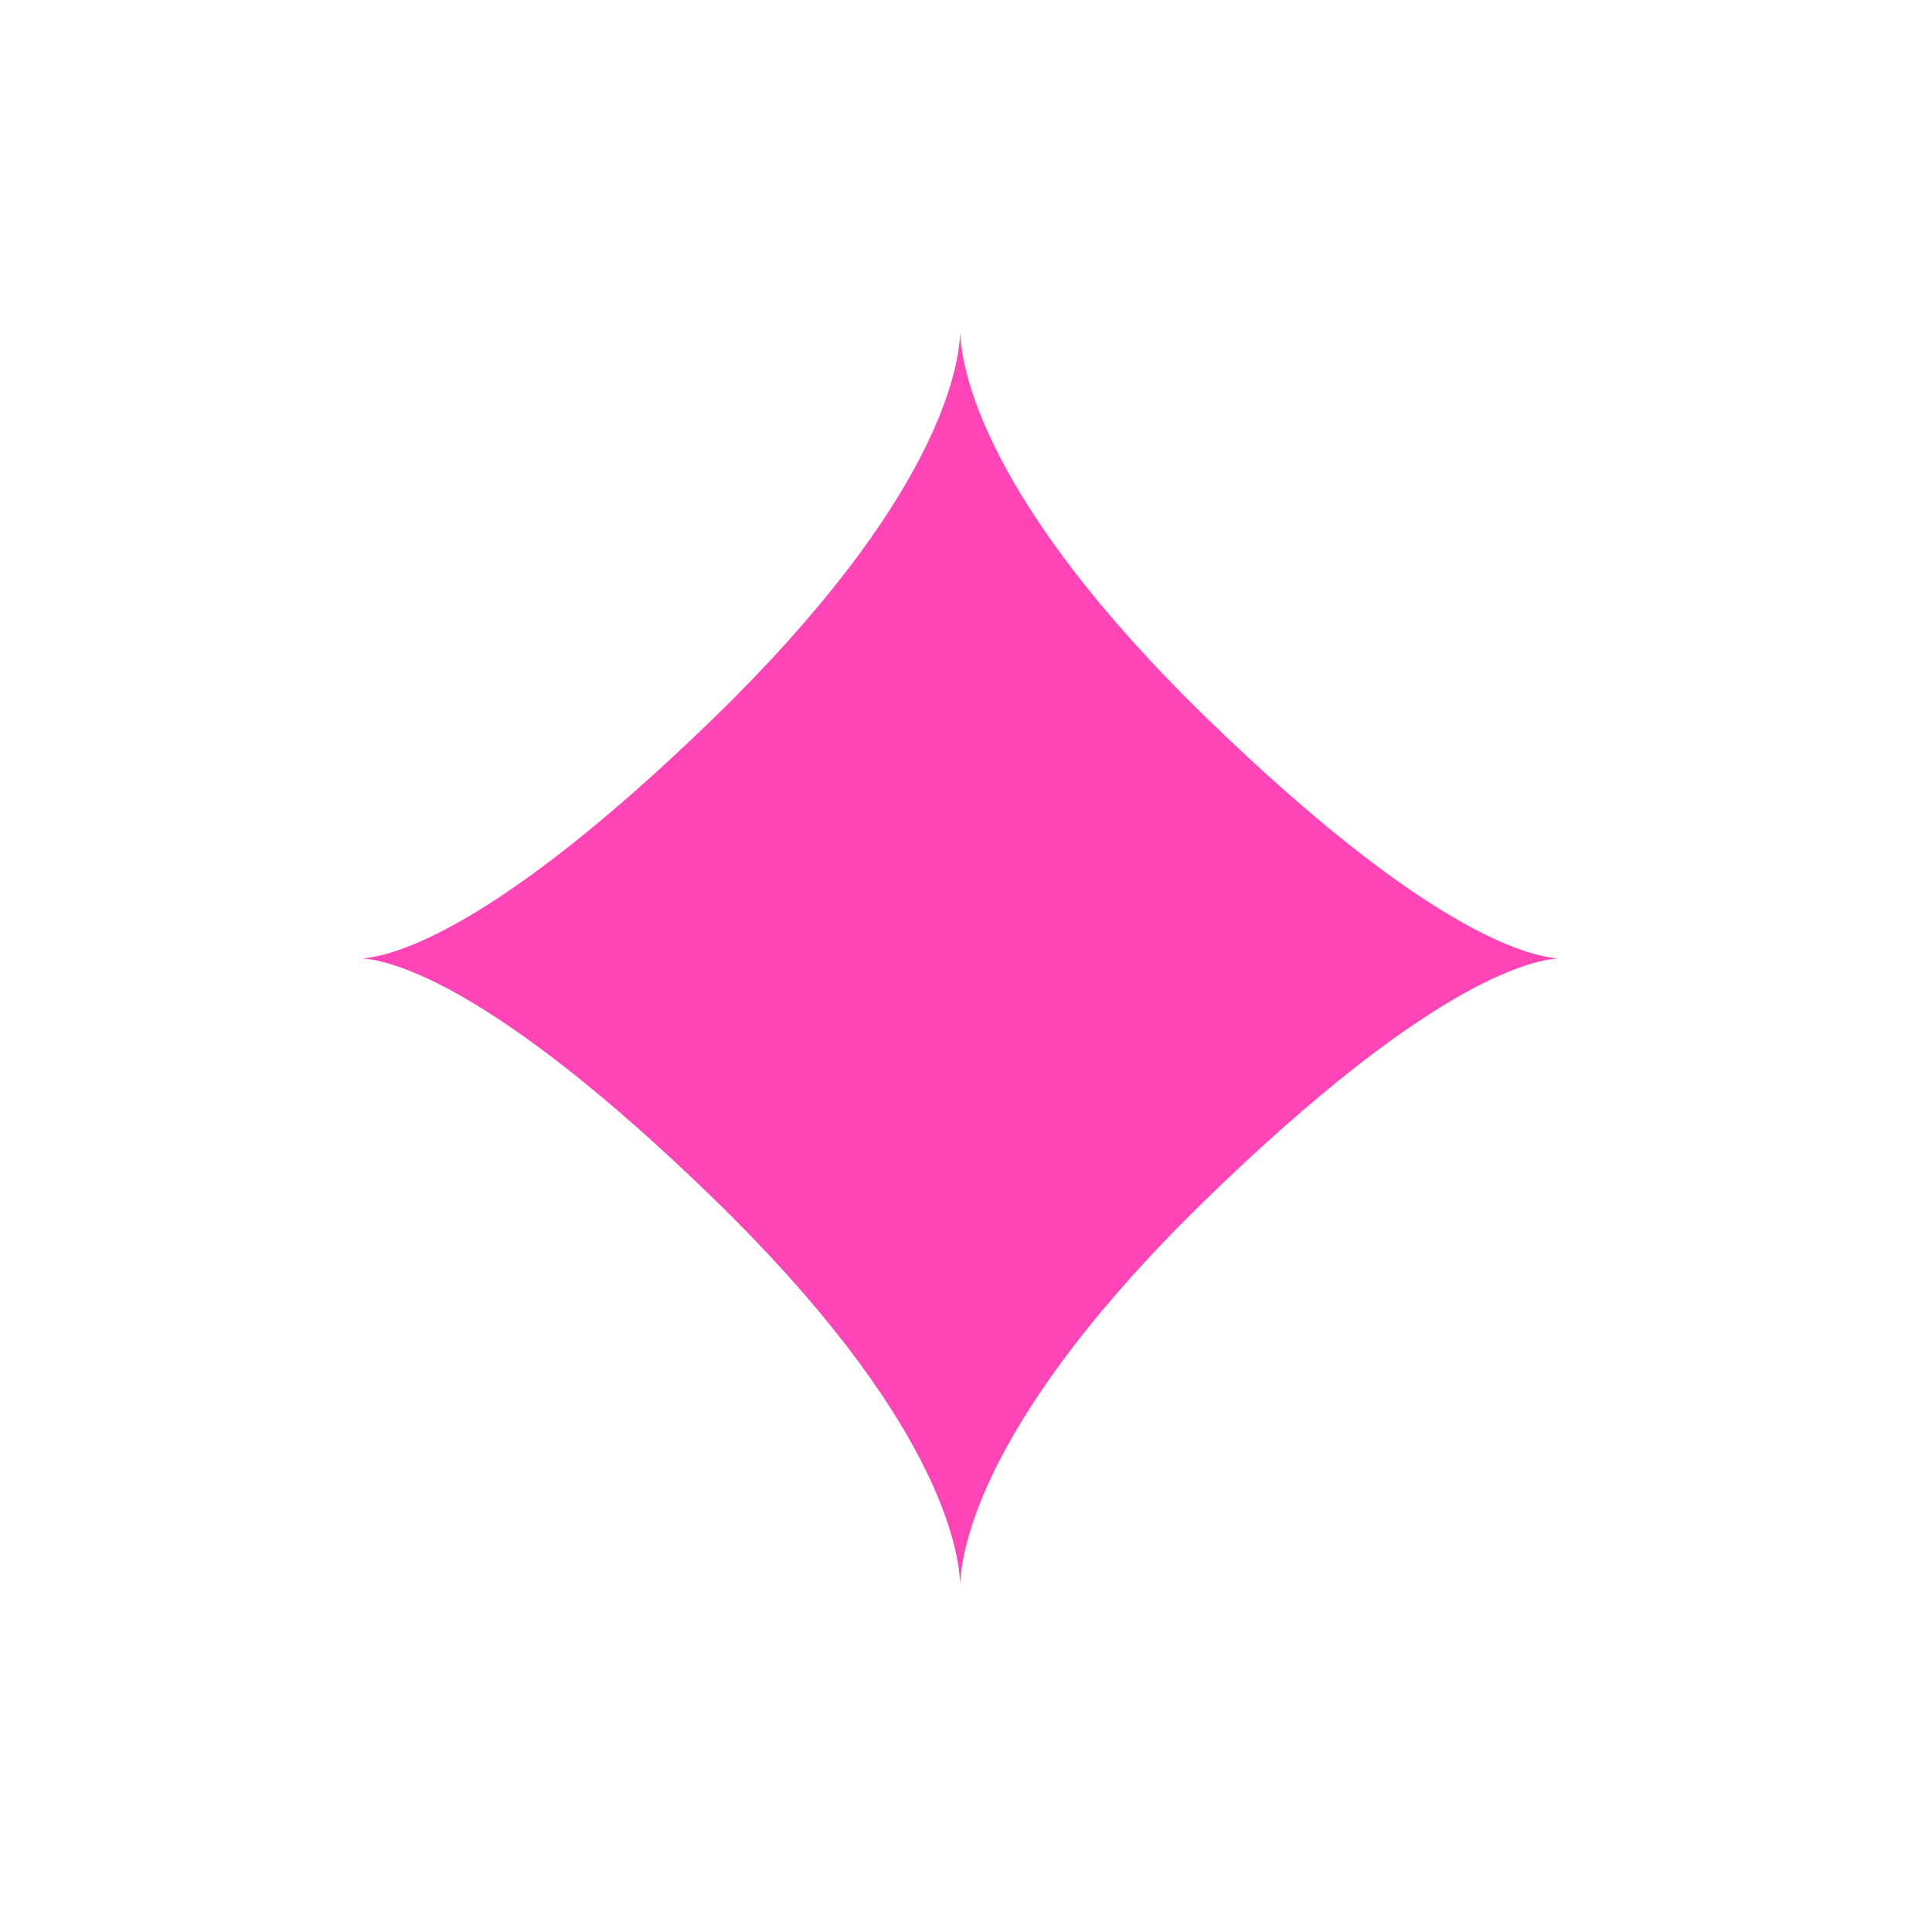
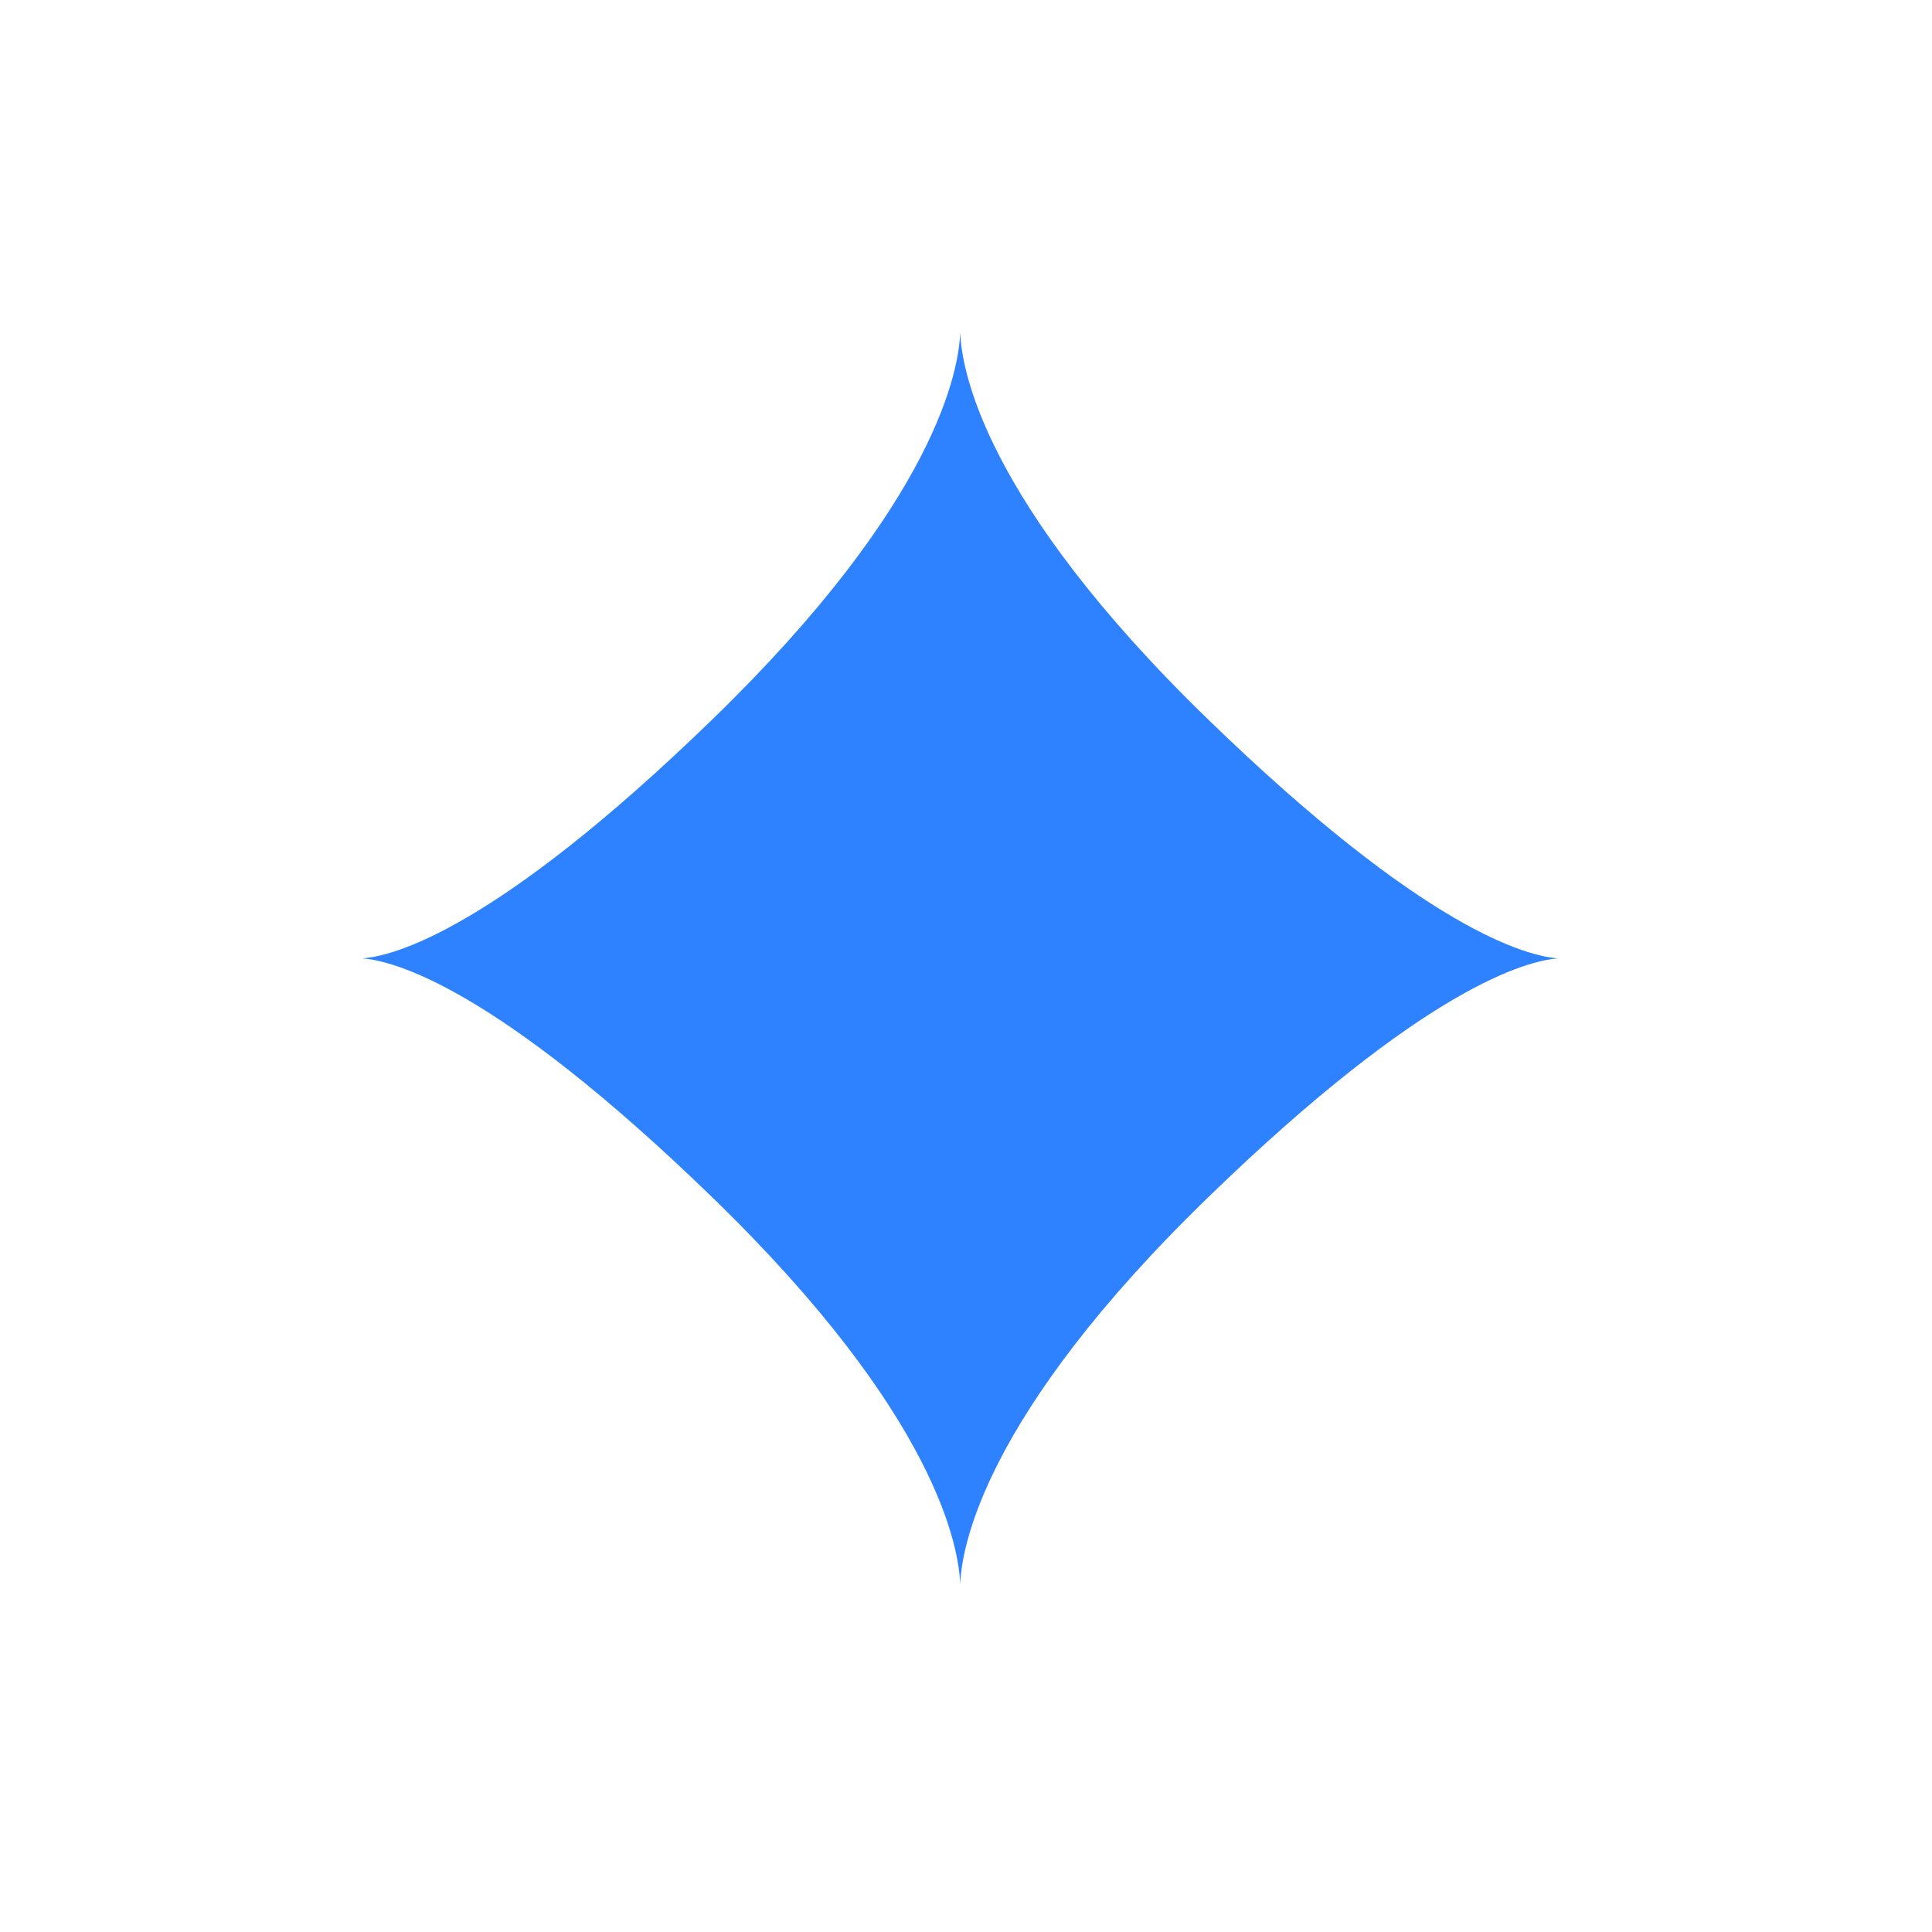
<svg xmlns="http://www.w3.org/2000/svg" width="64" height="64" fill="none">
-   <path d="M31.808 11c-.034 1.172-.72 5.566-8.216 12.837-7.212 6.997-10.58 7.838-11.592 7.911 1.012.074 4.38.915 11.592 7.912 7.495 7.271 8.182 11.665 8.216 12.836.035-1.171.722-5.565 8.216-12.836 7.213-6.997 10.58-7.838 11.593-7.912-1.012-.073-4.38-.914-11.593-7.912-7.494-7.27-8.18-11.664-8.216-12.836Z" fill="#FF44B7" />
+   <path d="M31.808 11c-.034 1.172-.72 5.566-8.216 12.837-7.212 6.997-10.58 7.838-11.592 7.911 1.012.074 4.38.915 11.592 7.912 7.495 7.271 8.182 11.665 8.216 12.836.035-1.171.722-5.565 8.216-12.836 7.213-6.997 10.58-7.838 11.593-7.912-1.012-.073-4.38-.914-11.593-7.912-7.494-7.27-8.18-11.664-8.216-12.836Z" fill="#2E82FF" />
</svg>
